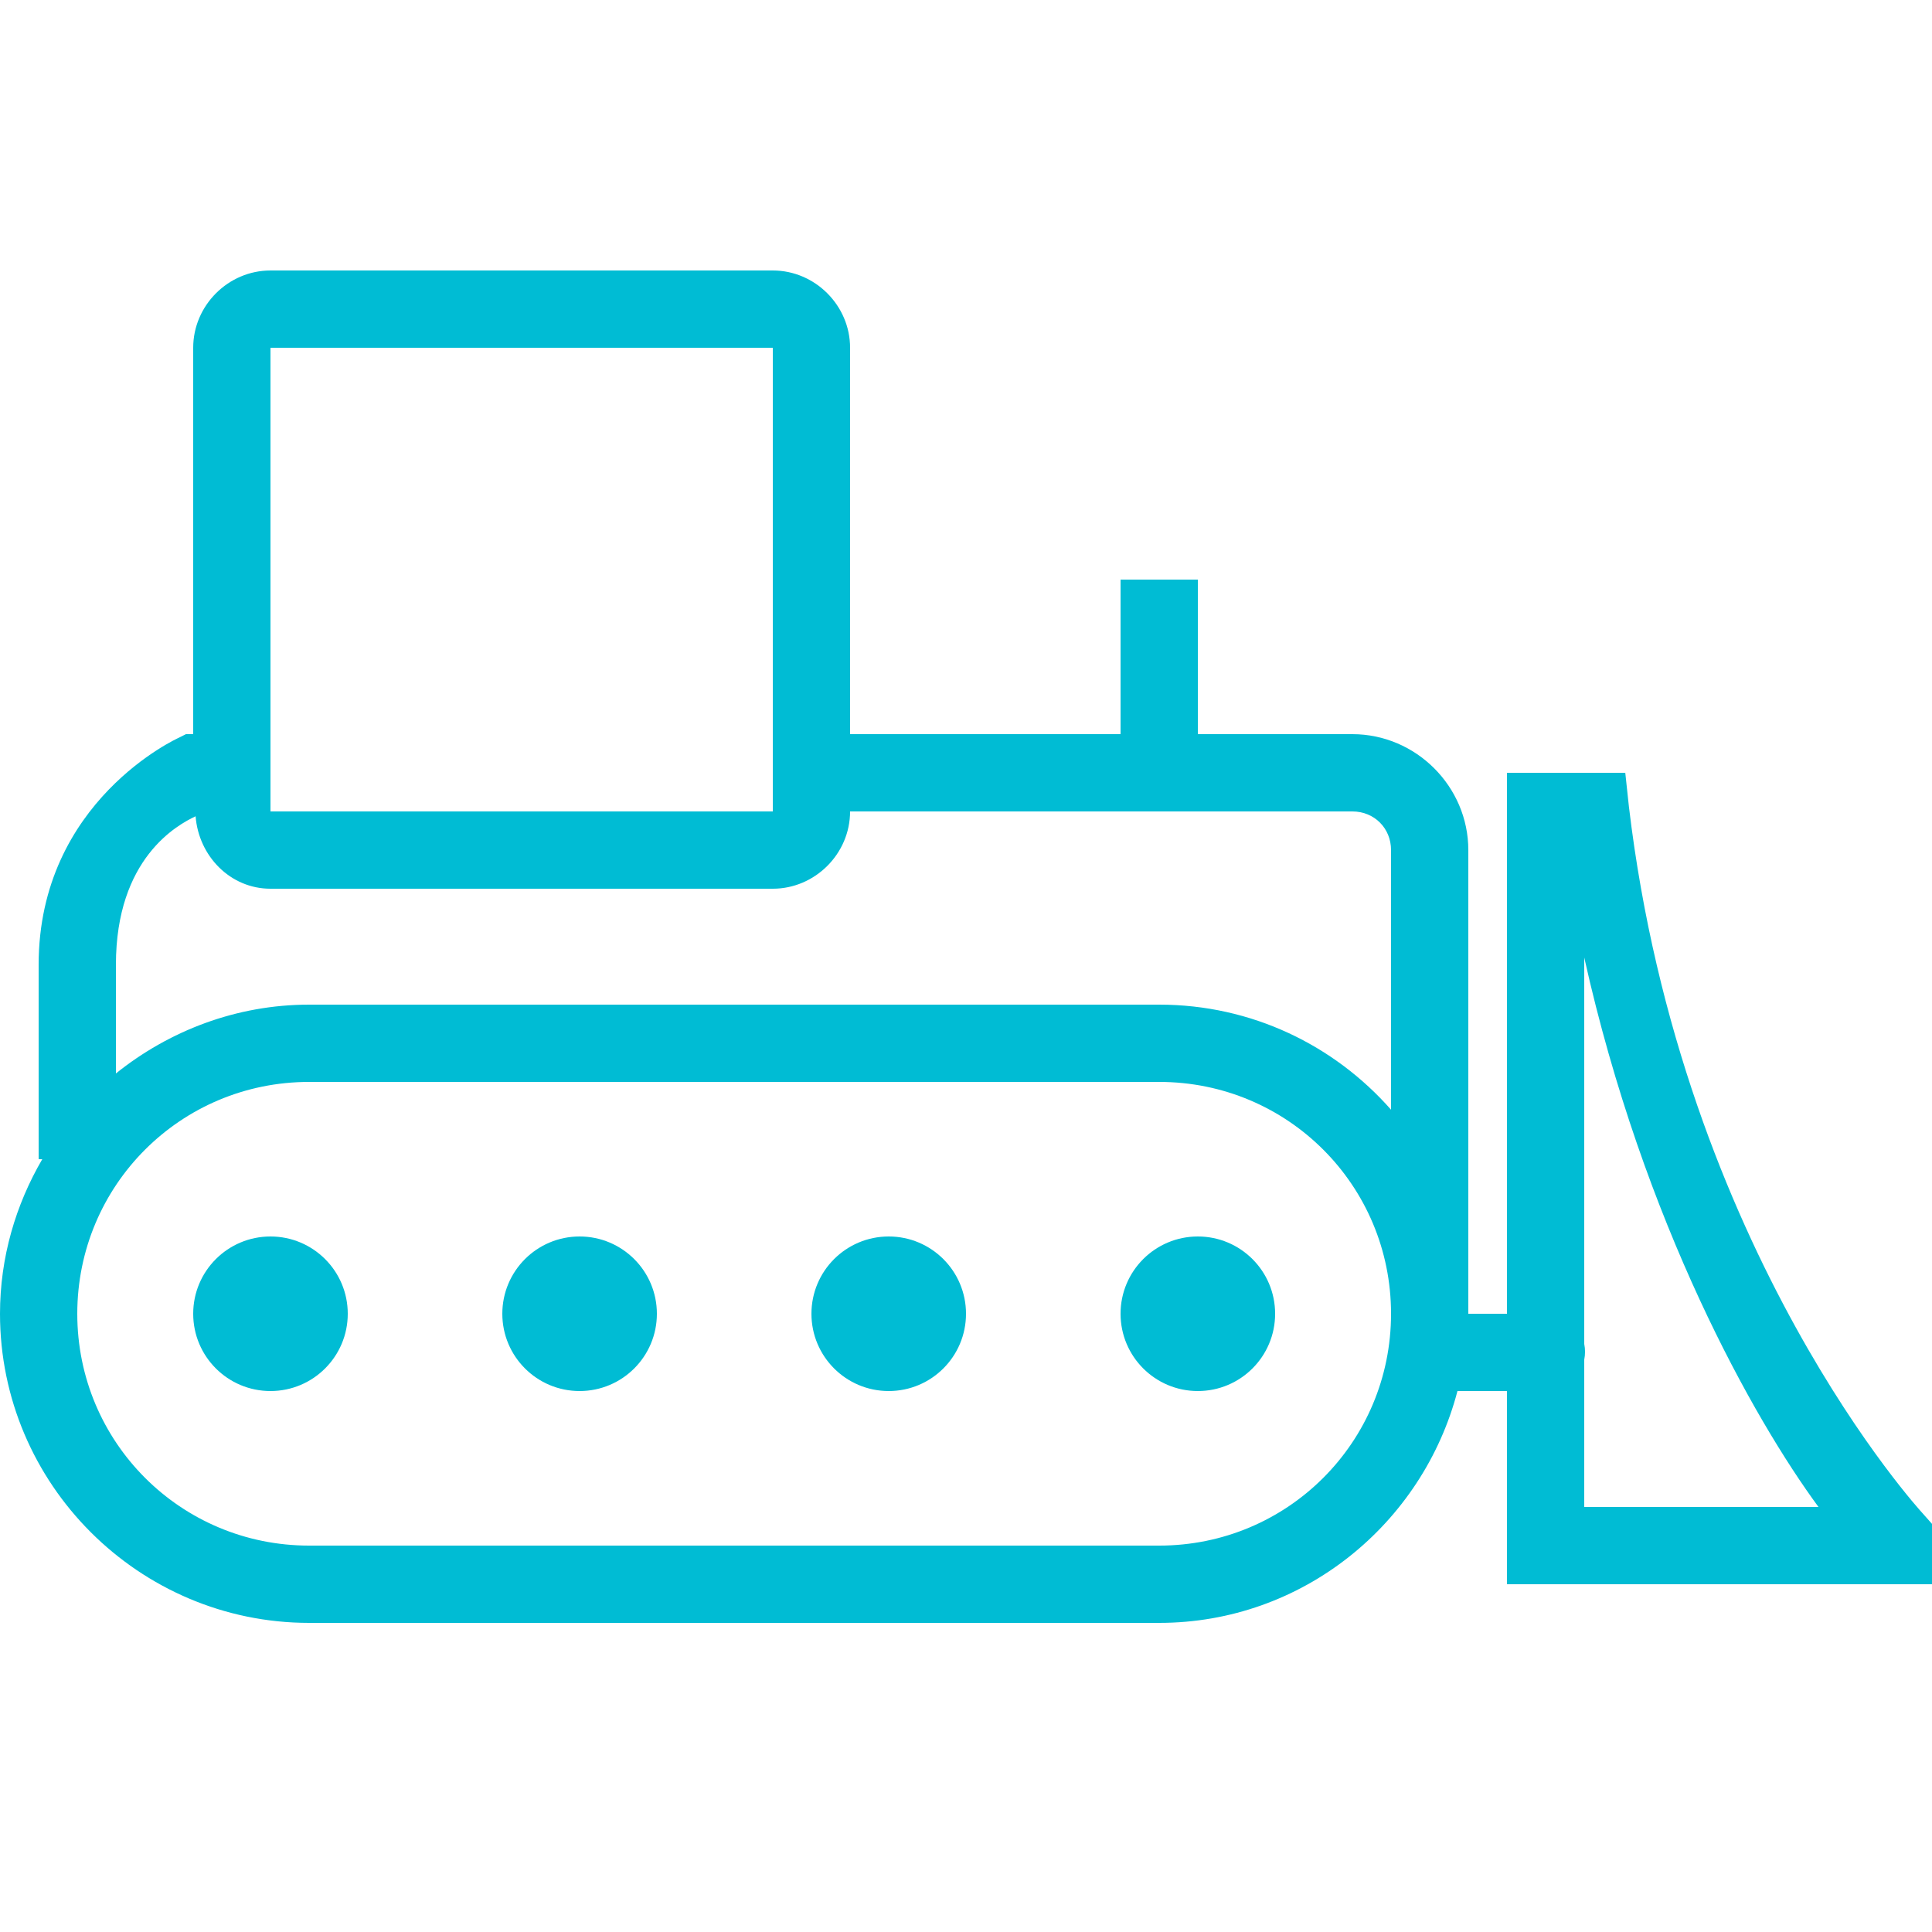
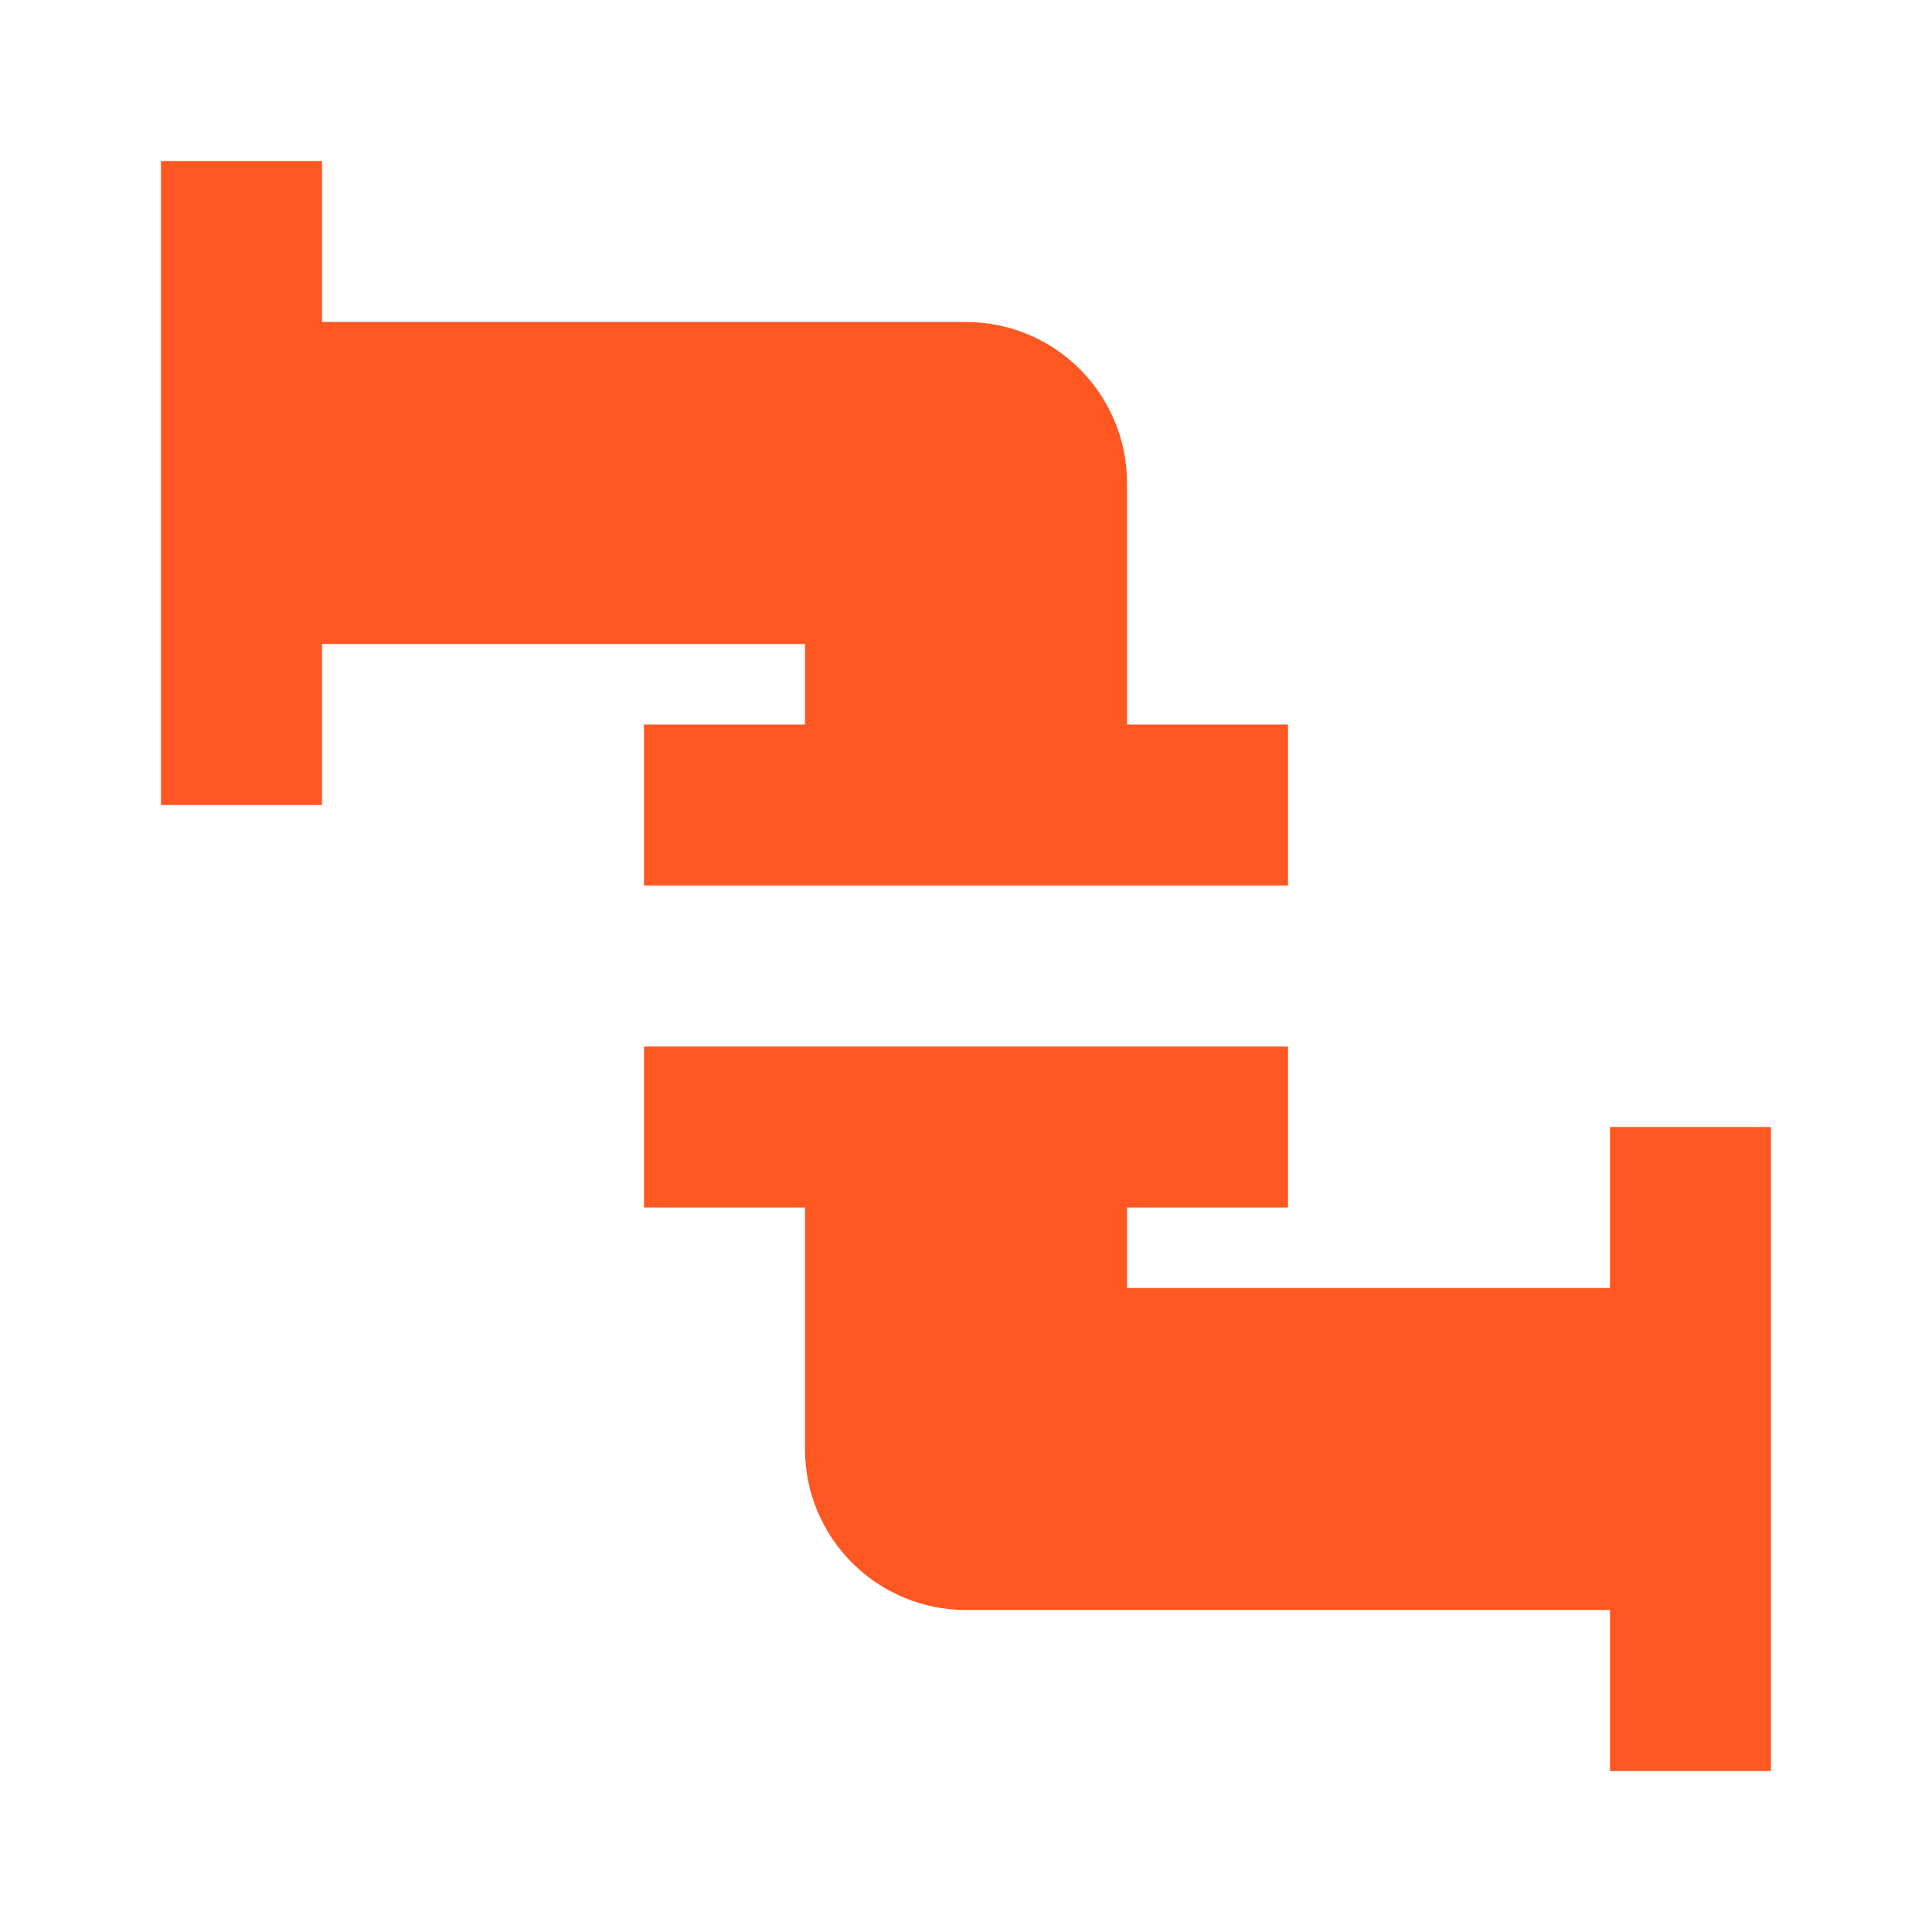
- <svg xmlns="http://www.w3.org/2000/svg" fill="#00BCD4" width="800px" height="800px" viewBox="0 0 50 50">
-   <path d="M7 7C5.906 7 5 7.906 5 9L5 19L4.812 19L4.625 19.094C4.625 19.094 1 20.719 1 24.969L1 30L1.094 30C0.406 31.18 0 32.543 0 34C0 38.406 3.594 42 8 42L30 42C33.711 42 36.82 39.438 37.719 36L39 36L39 41L50 41L50 39.438L49.75 39.156C49.75 39.156 43.527 32.406 42.156 20.875L42.062 20L39 20L39 34L38 34L38 22C38 20.355 36.645 19 35 19L31 19L31 15L29 15L29 19L22 19L22 9C22 7.906 21.094 7 20 7 Z M 7 9L20 9L20 21L7 21 Z M 22 21L35 21C35.566 21 36 21.434 36 22L36 28.719C34.531 27.051 32.391 26 30 26L8 26C6.113 26 4.371 26.68 3 27.781L3 24.969C3 22.211 4.59 21.348 5.062 21.125C5.141 22.152 5.957 23 7 23L20 23C21.094 23 22 22.094 22 21 Z M 41 24.781C42.539 31.672 45.391 36.727 47.062 39L41 39L41 35.188C41.027 35.055 41.027 34.914 41 34.781 Z M 8 28L30 28C33.324 28 36 30.676 36 34C36 37.324 33.324 40 30 40L8 40C4.676 40 2 37.324 2 34C2 30.676 4.676 28 8 28 Z M 7 32C5.895 32 5 32.895 5 34C5 35.105 5.895 36 7 36C8.105 36 9 35.105 9 34C9 32.895 8.105 32 7 32 Z M 15 32C13.895 32 13 32.895 13 34C13 35.105 13.895 36 15 36C16.105 36 17 35.105 17 34C17 32.895 16.105 32 15 32 Z M 23 32C21.895 32 21 32.895 21 34C21 35.105 21.895 36 23 36C24.105 36 25 35.105 25 34C25 32.895 24.105 32 23 32 Z M 31 32C29.895 32 29 32.895 29 34C29 35.105 29.895 36 31 36C32.105 36 33 35.105 33 34C33 32.895 32.105 32 31 32Z" />
+ <svg xmlns="http://www.w3.org/2000/svg" fill="#FF5722" width="800px" height="800px" viewBox="0 0 24 24" version="1.1">
+   <path d="M16,9V11H8V9H10V8H4V10H2V2H4V4H12A2,2 0 0,1 14,6V9H16M10,15V18A2,2 0 0,0 12,20H20V22H22V14H20V16H14V15H16V13H8V15H10Z" />
</svg>
